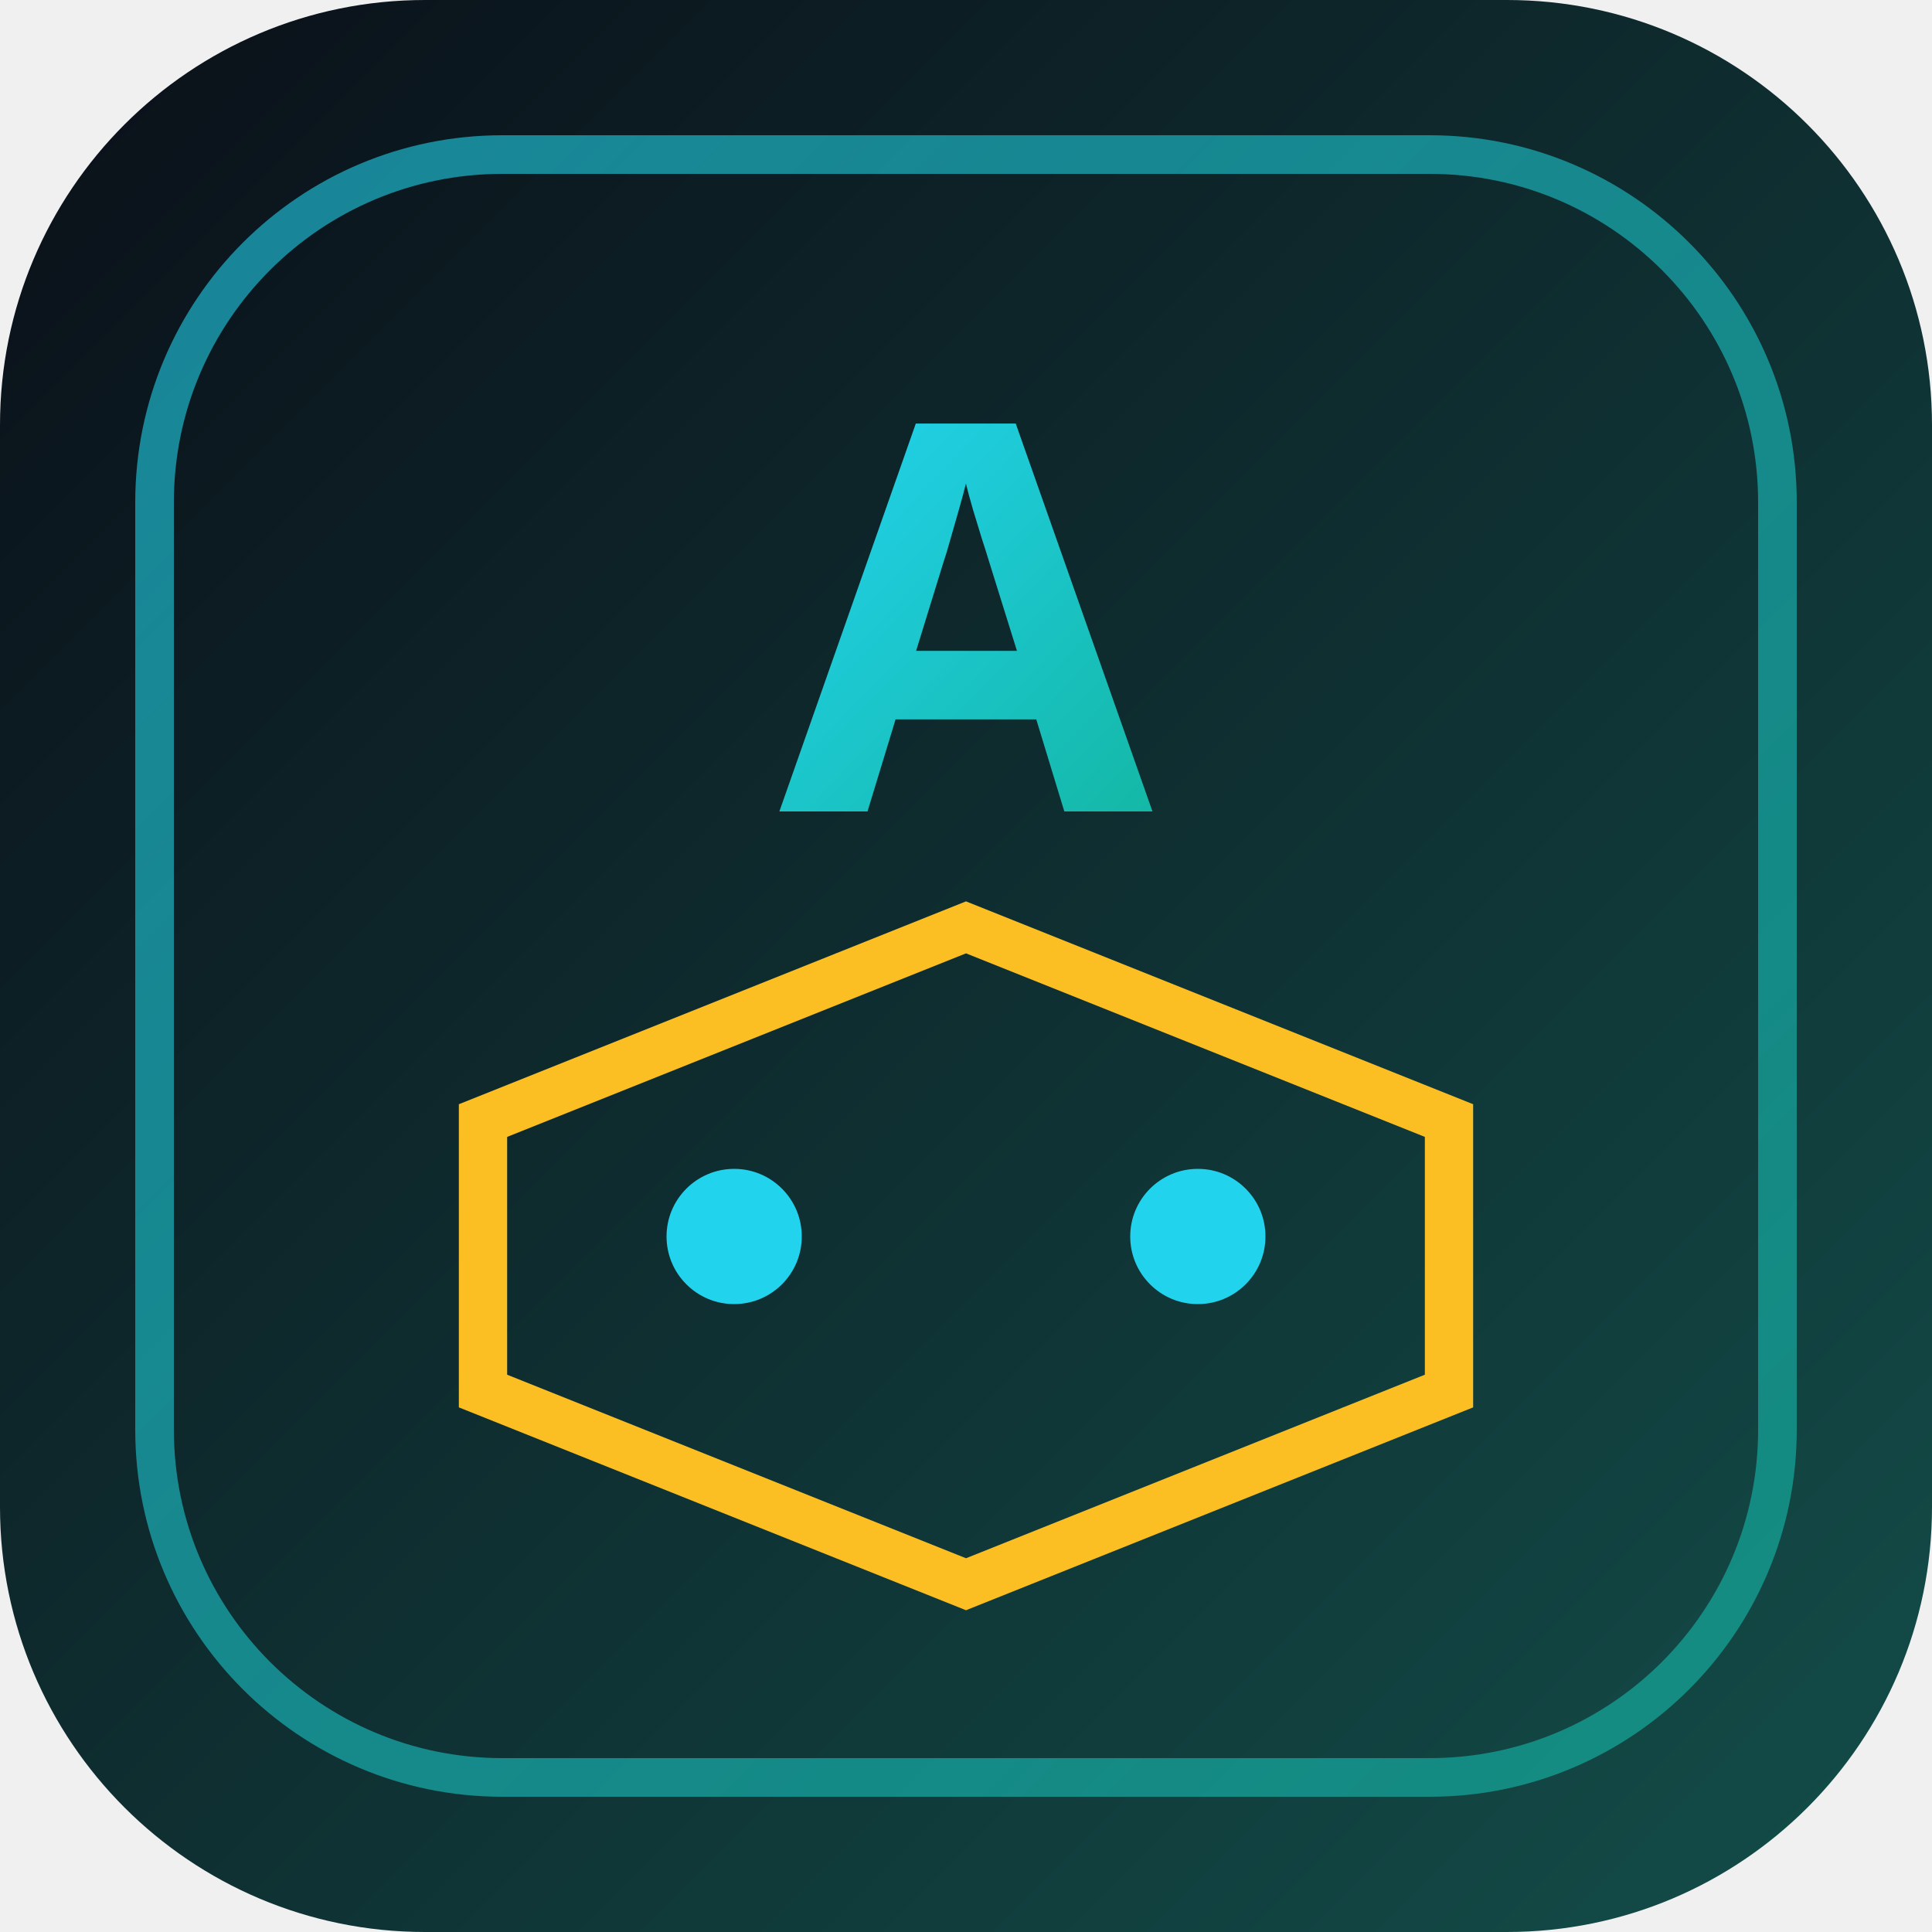
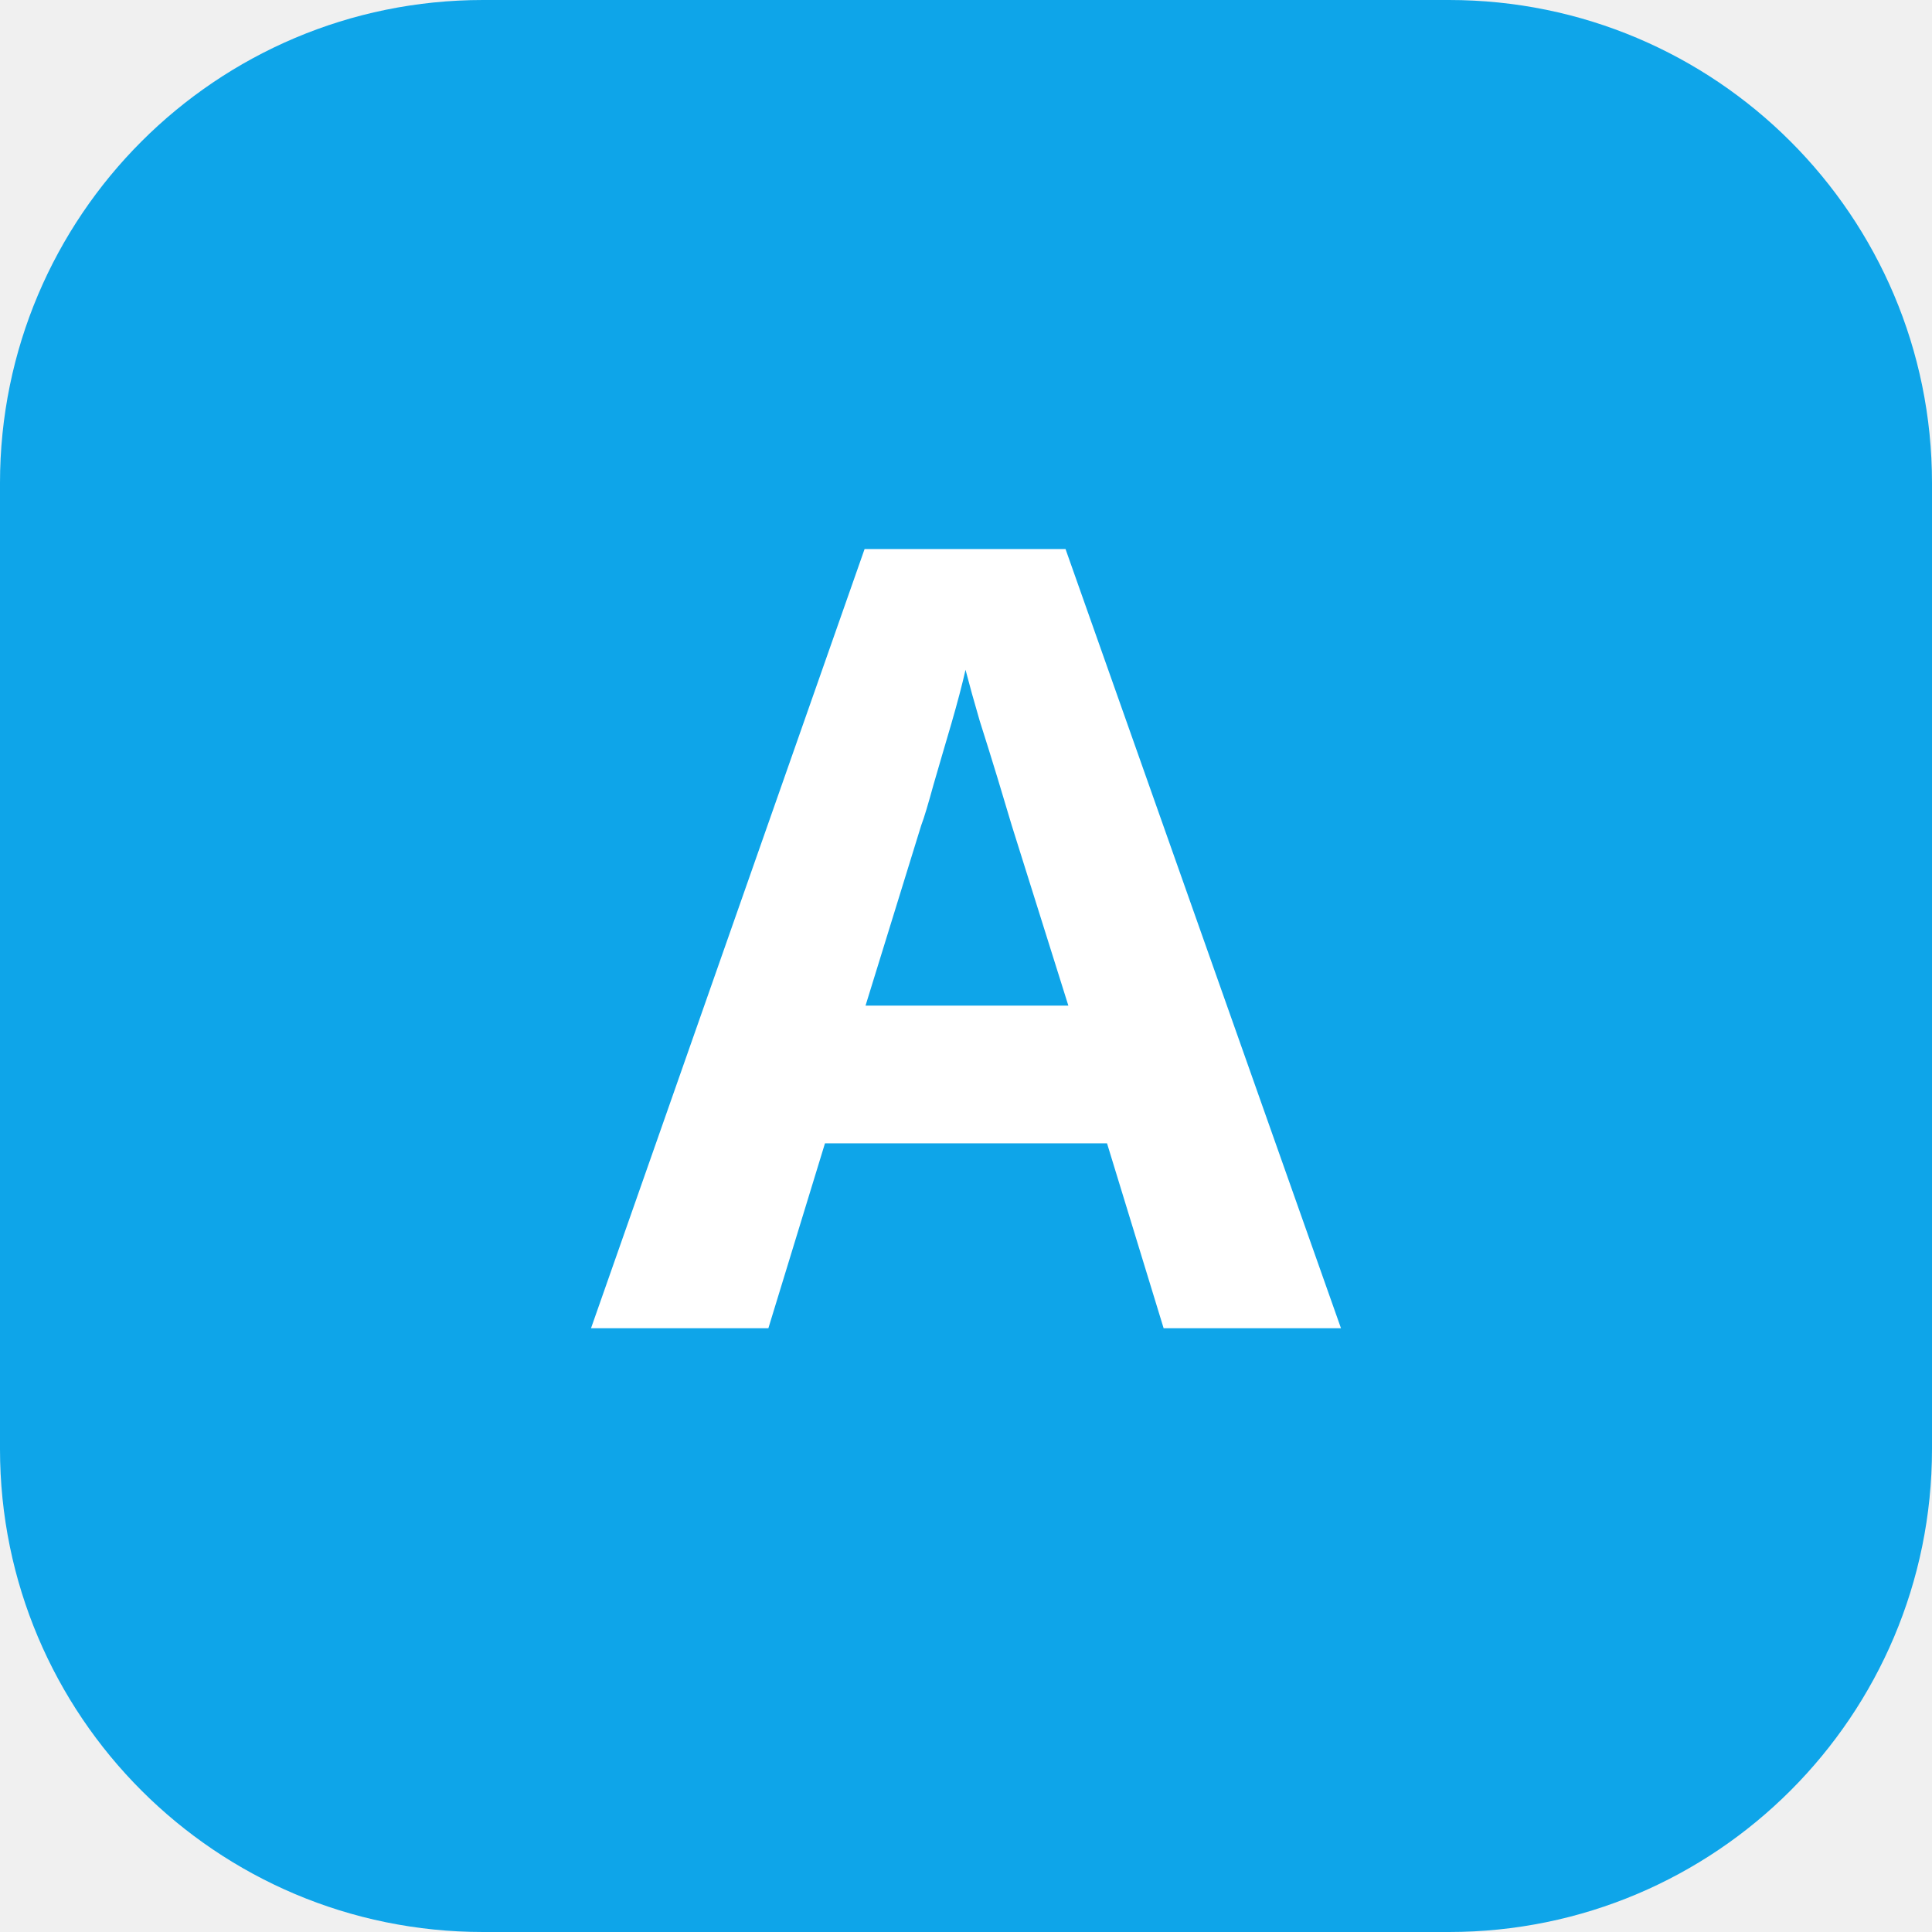
- <svg xmlns="http://www.w3.org/2000/svg" viewBox="0 0 100 100">
-   <defs>
-     <linearGradient id="bg" x1="0%" y1="0%" x2="100%" y2="100%">
-       <stop offset="0%" style="stop-color:#0a0e17" />
-       <stop offset="100%" style="stop-color:#134e4a" />
-     </linearGradient>
-     <linearGradient id="glow" x1="0%" y1="0%" x2="100%" y2="100%">
-       <stop offset="0%" style="stop-color:#22d3ee" />
-       <stop offset="100%" style="stop-color:#14b8a6" />
-     </linearGradient>
-   </defs>
-   <rect width="100" height="100" rx="22" fill="url(#bg)" />
-   <rect x="8" y="8" width="84" height="84" rx="18" fill="none" stroke="url(#glow)" stroke-width="2" opacity="0.6" />
-   <text x="50" y="42" text-anchor="middle" font-family="Arial Black,sans-serif" font-size="28" font-weight="900" fill="url(#glow)">A</text>
-   <path d="M25 58 L50 48 L75 58 L75 72 L50 82 L25 72 Z" fill="none" stroke="#fbbf24" stroke-width="2.5" />
-   <circle cx="38" cy="64" r="3.5" fill="#22d3ee" />
-   <circle cx="62" cy="64" r="3.5" fill="#22d3ee" />
+ <svg xmlns="http://www.w3.org/2000/svg" viewBox="0 0 32 32">
+   <rect width="32" height="32" rx="8" fill="#0ea5e9" />
+   <text x="16" y="22" text-anchor="middle" fill="#fff" font-family="system-ui,sans-serif" font-size="18" font-weight="700">A</text>
</svg>
